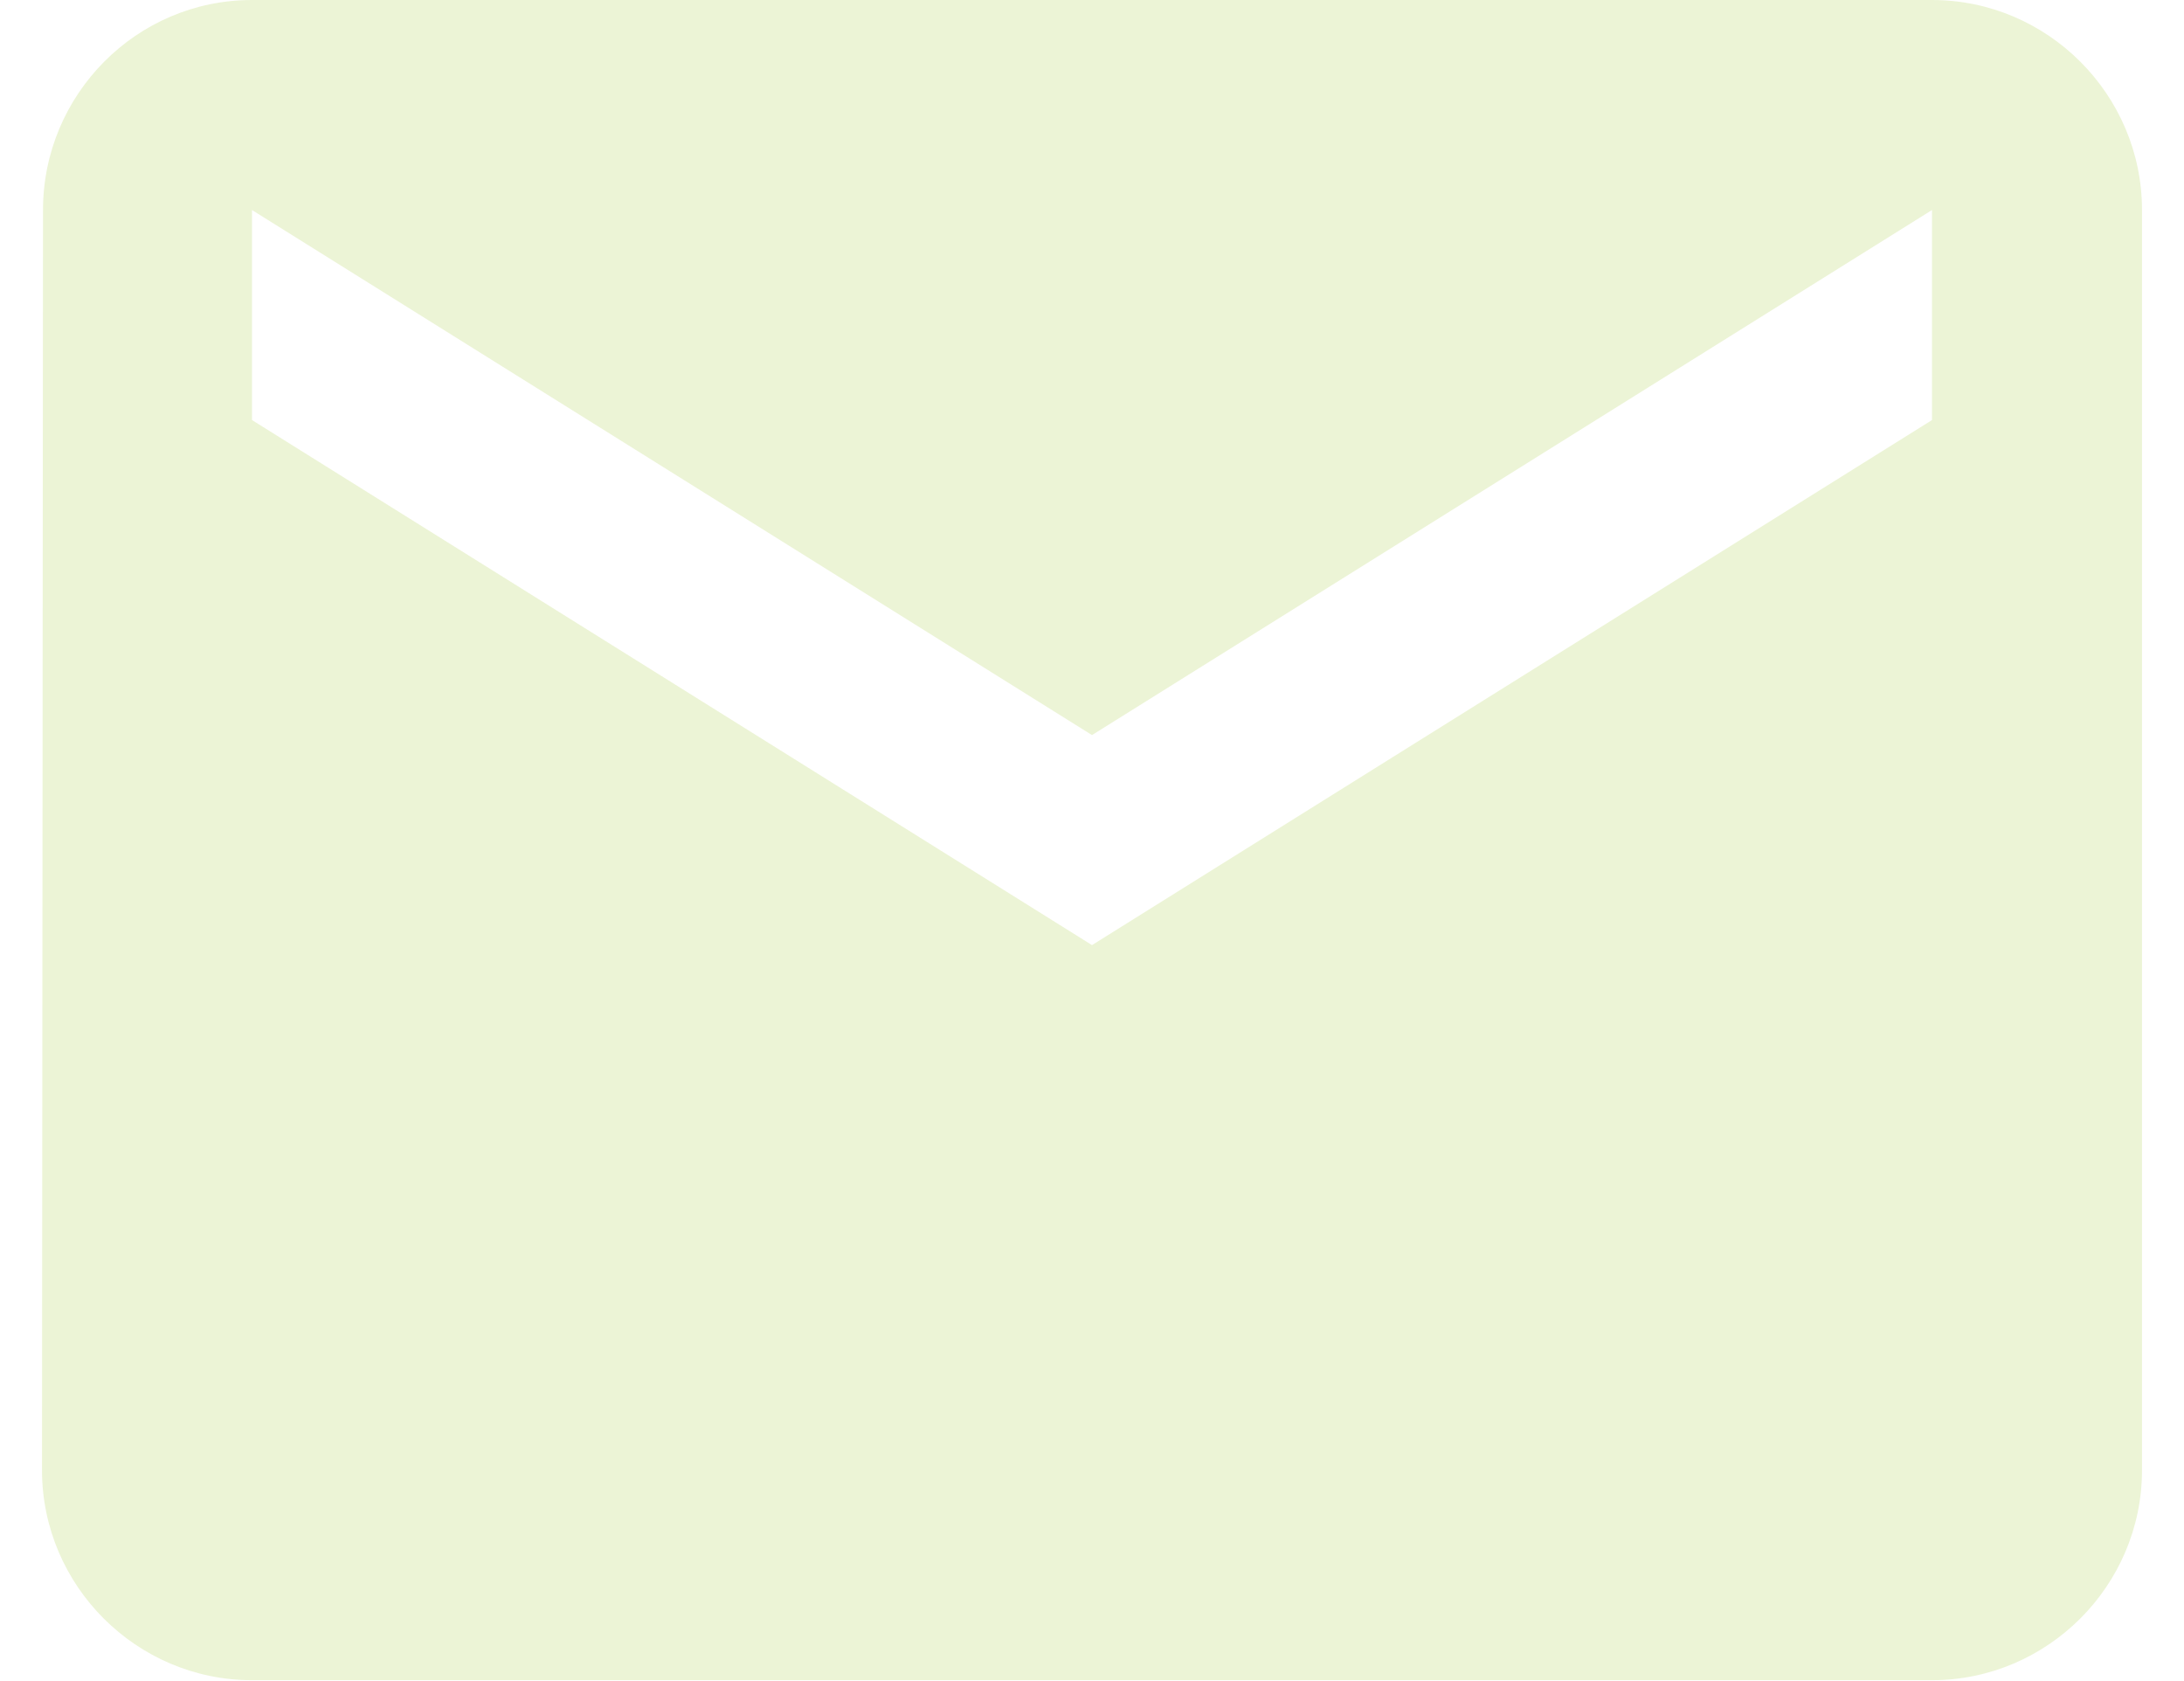
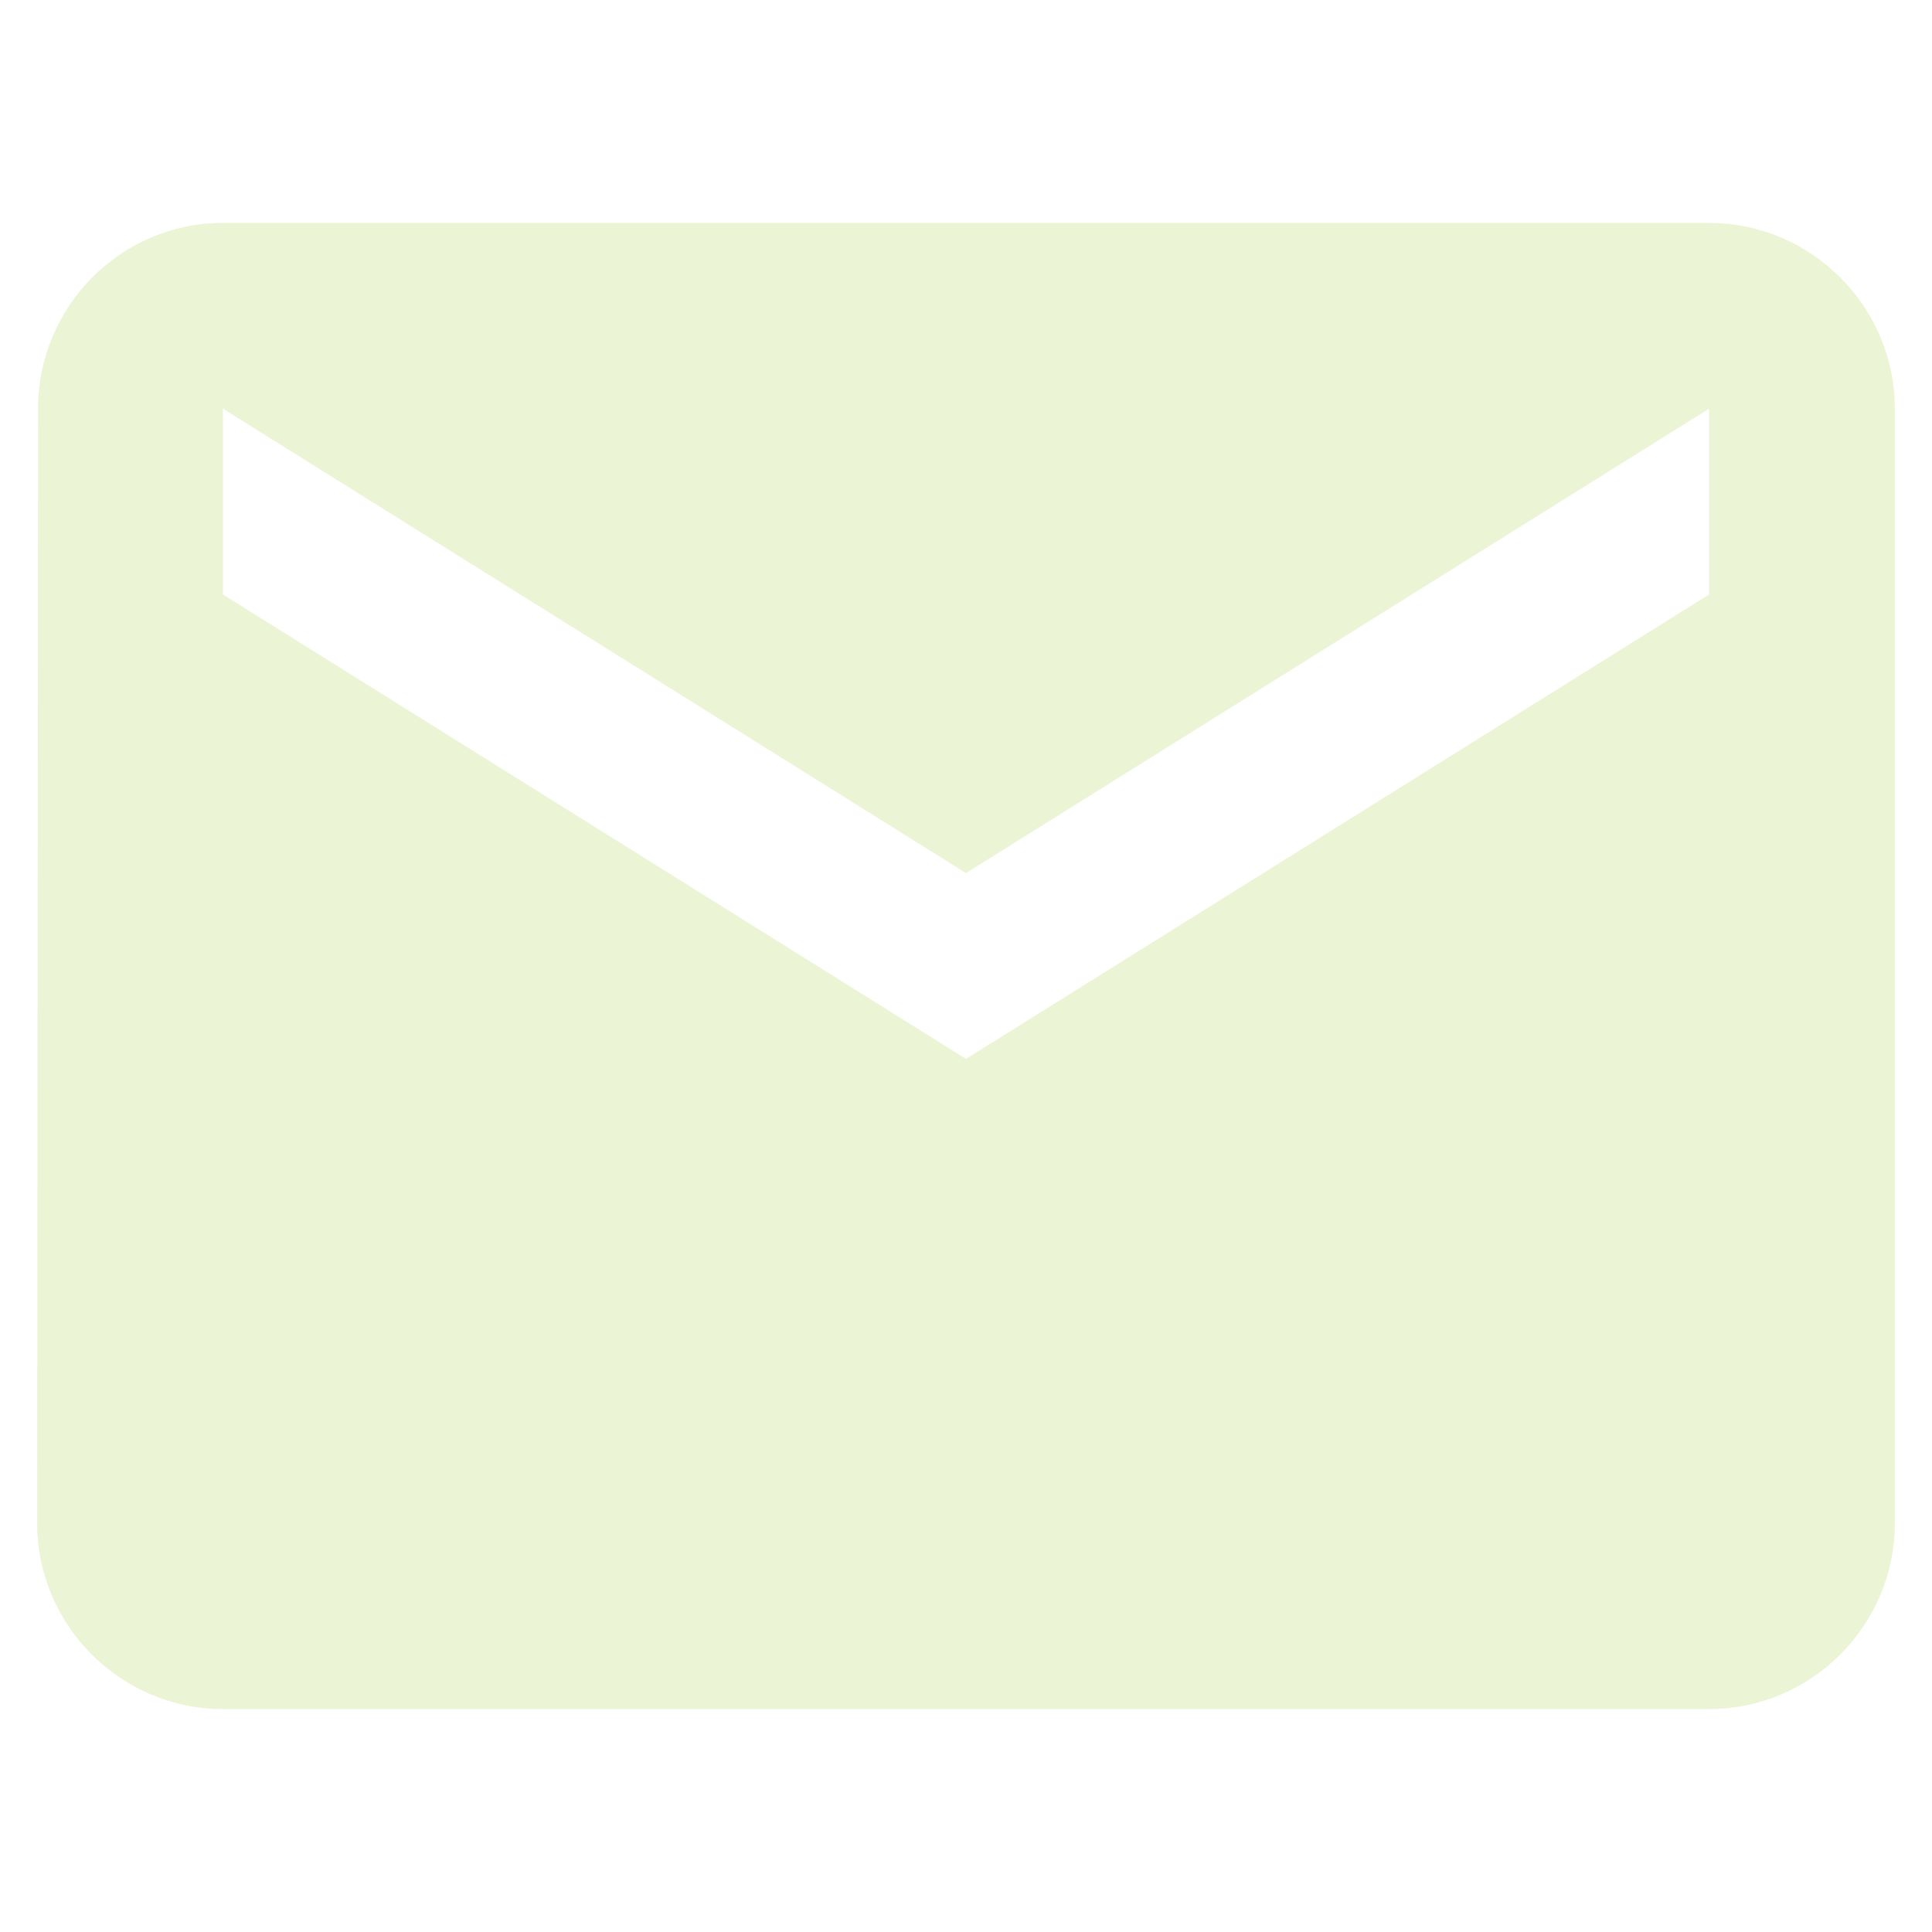
- <svg xmlns="http://www.w3.org/2000/svg" width="26" height="20" viewBox="0 0 26 20" fill="none">
+ <svg xmlns="http://www.w3.org/2000/svg" width="100" height="100" viewBox="0 0 26 20" fill="none">
  <path d="M23 0H3C1.625 0 0.512 1.125 0.512 2.5L0.5 17.5C0.5 18.875 1.625 20 3 20H23C24.375 20 25.5 18.875 25.5 17.5V2.5C25.5 1.125 24.375 0 23 0ZM23 5L13 11.25L3 5V2.5L13 8.75L23 2.5V5Z" fill="#ECF4D6" />
</svg>
